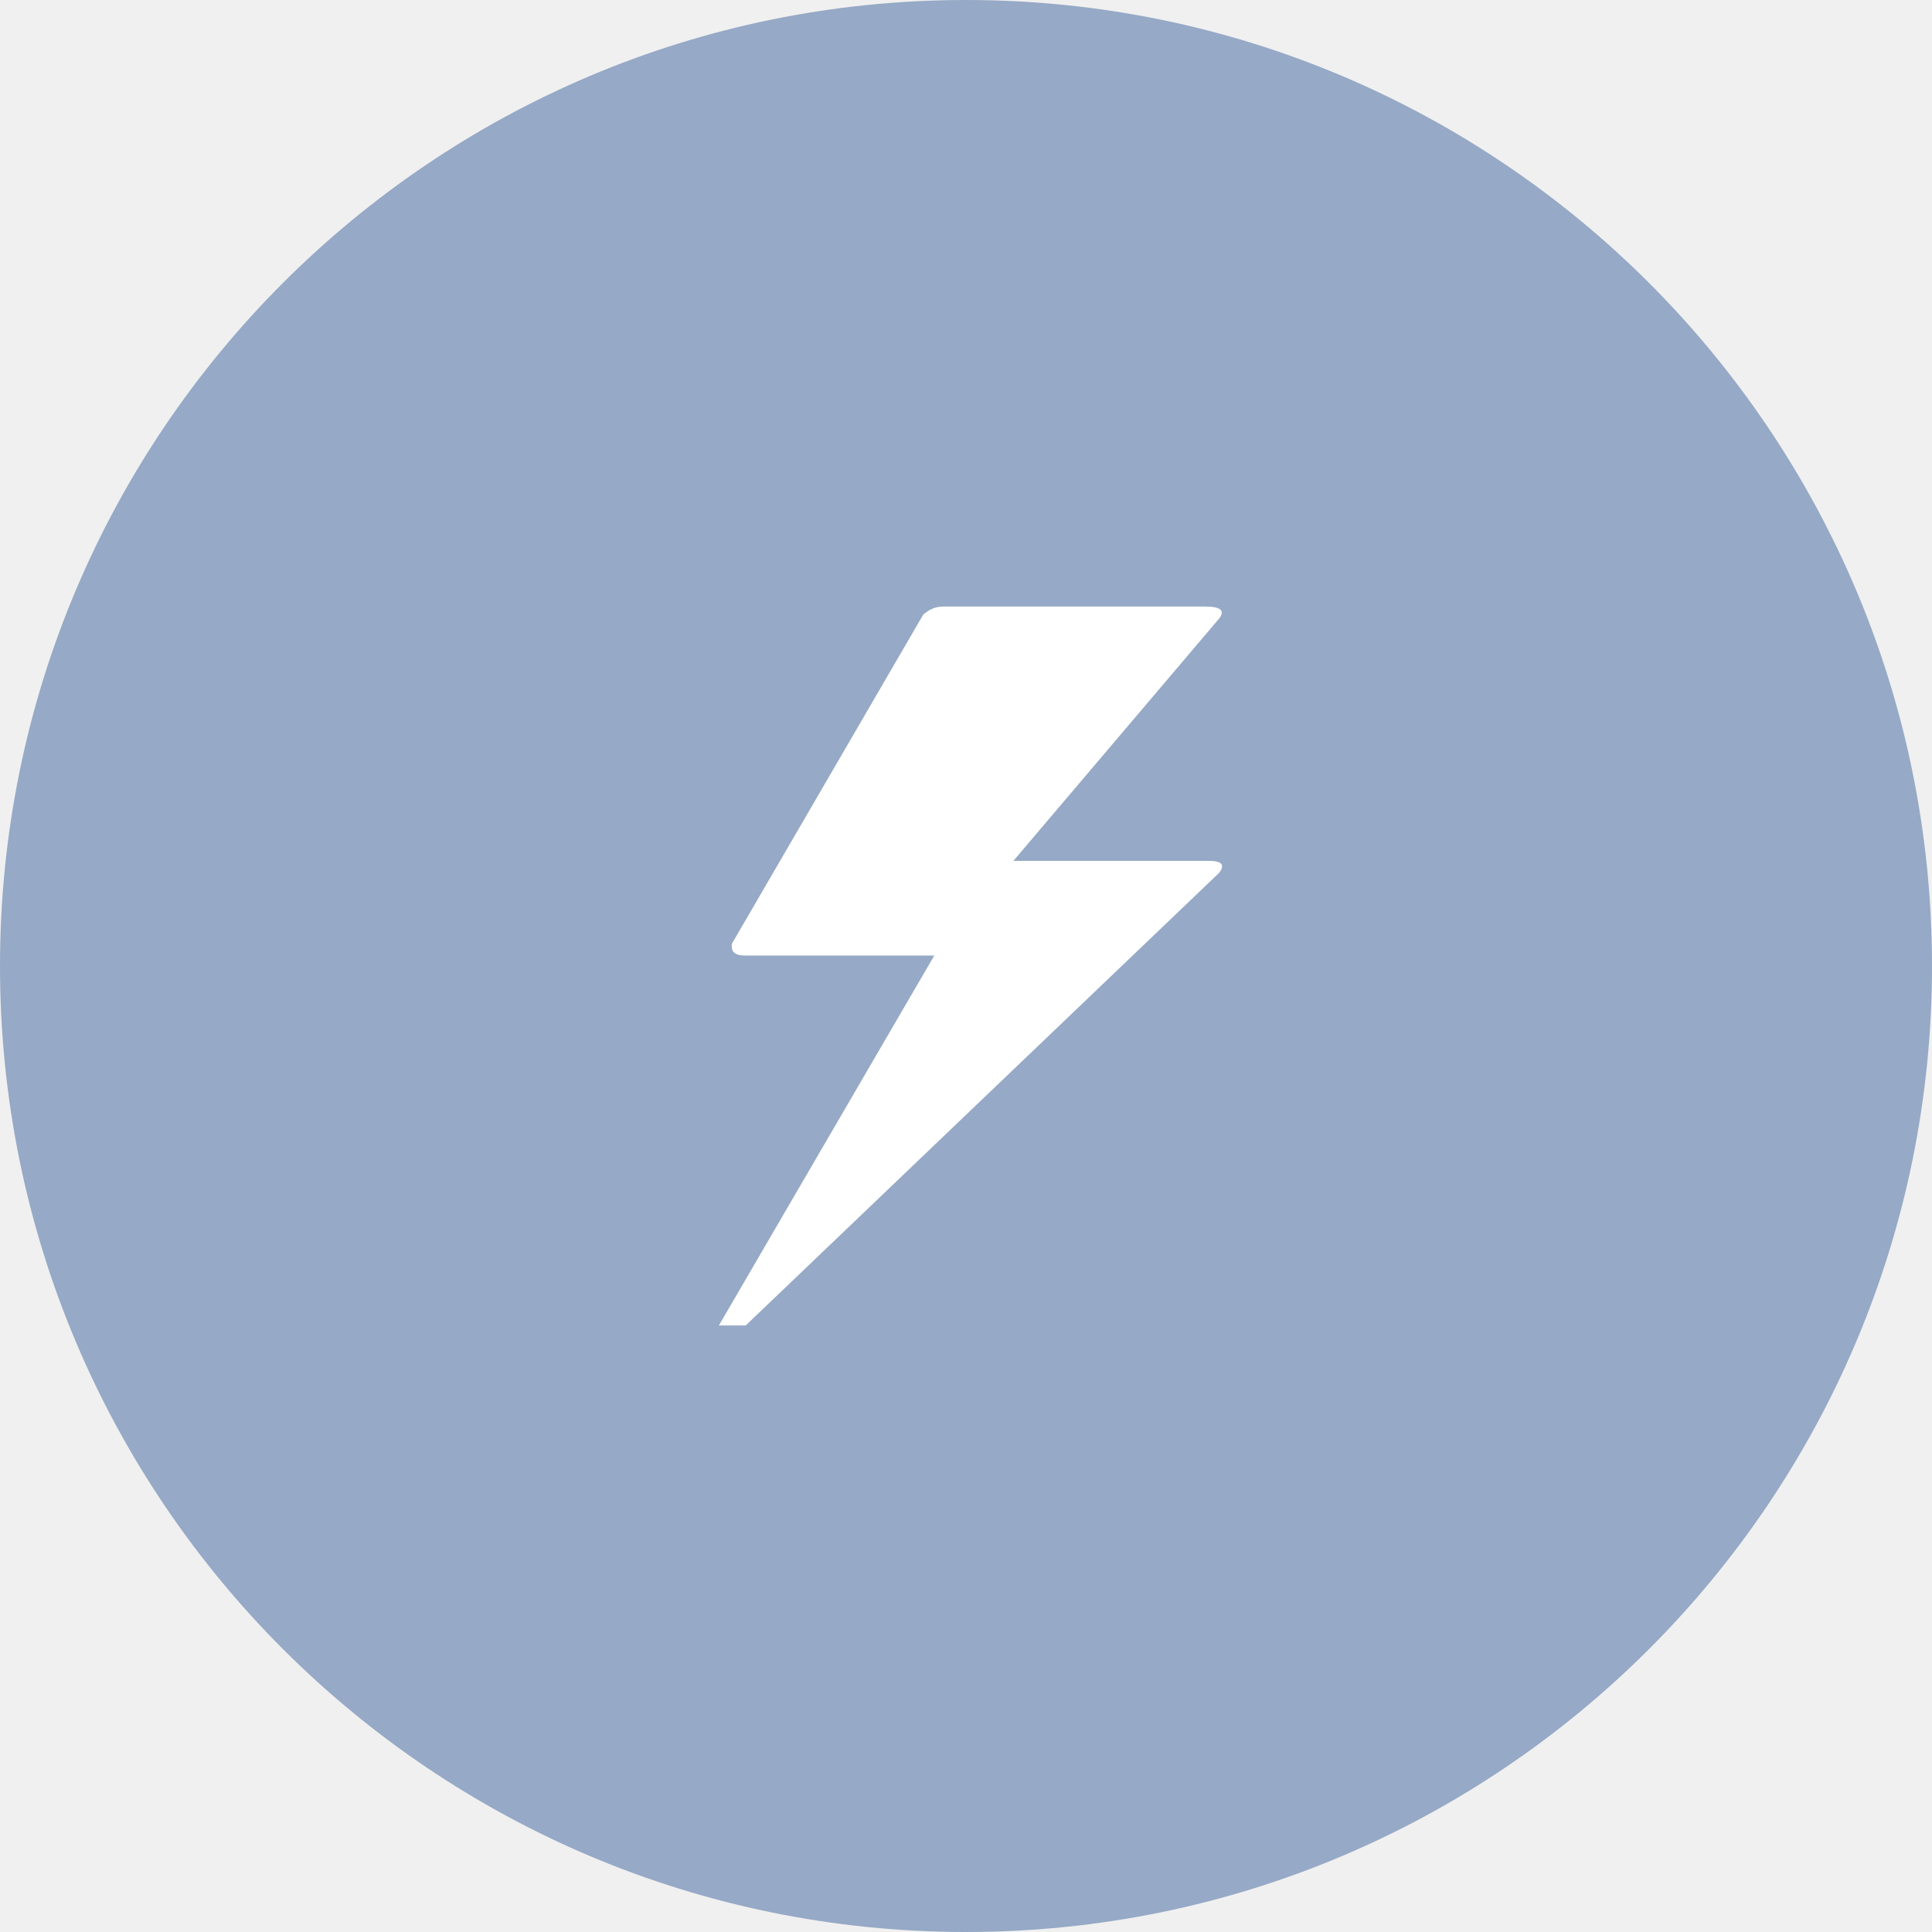
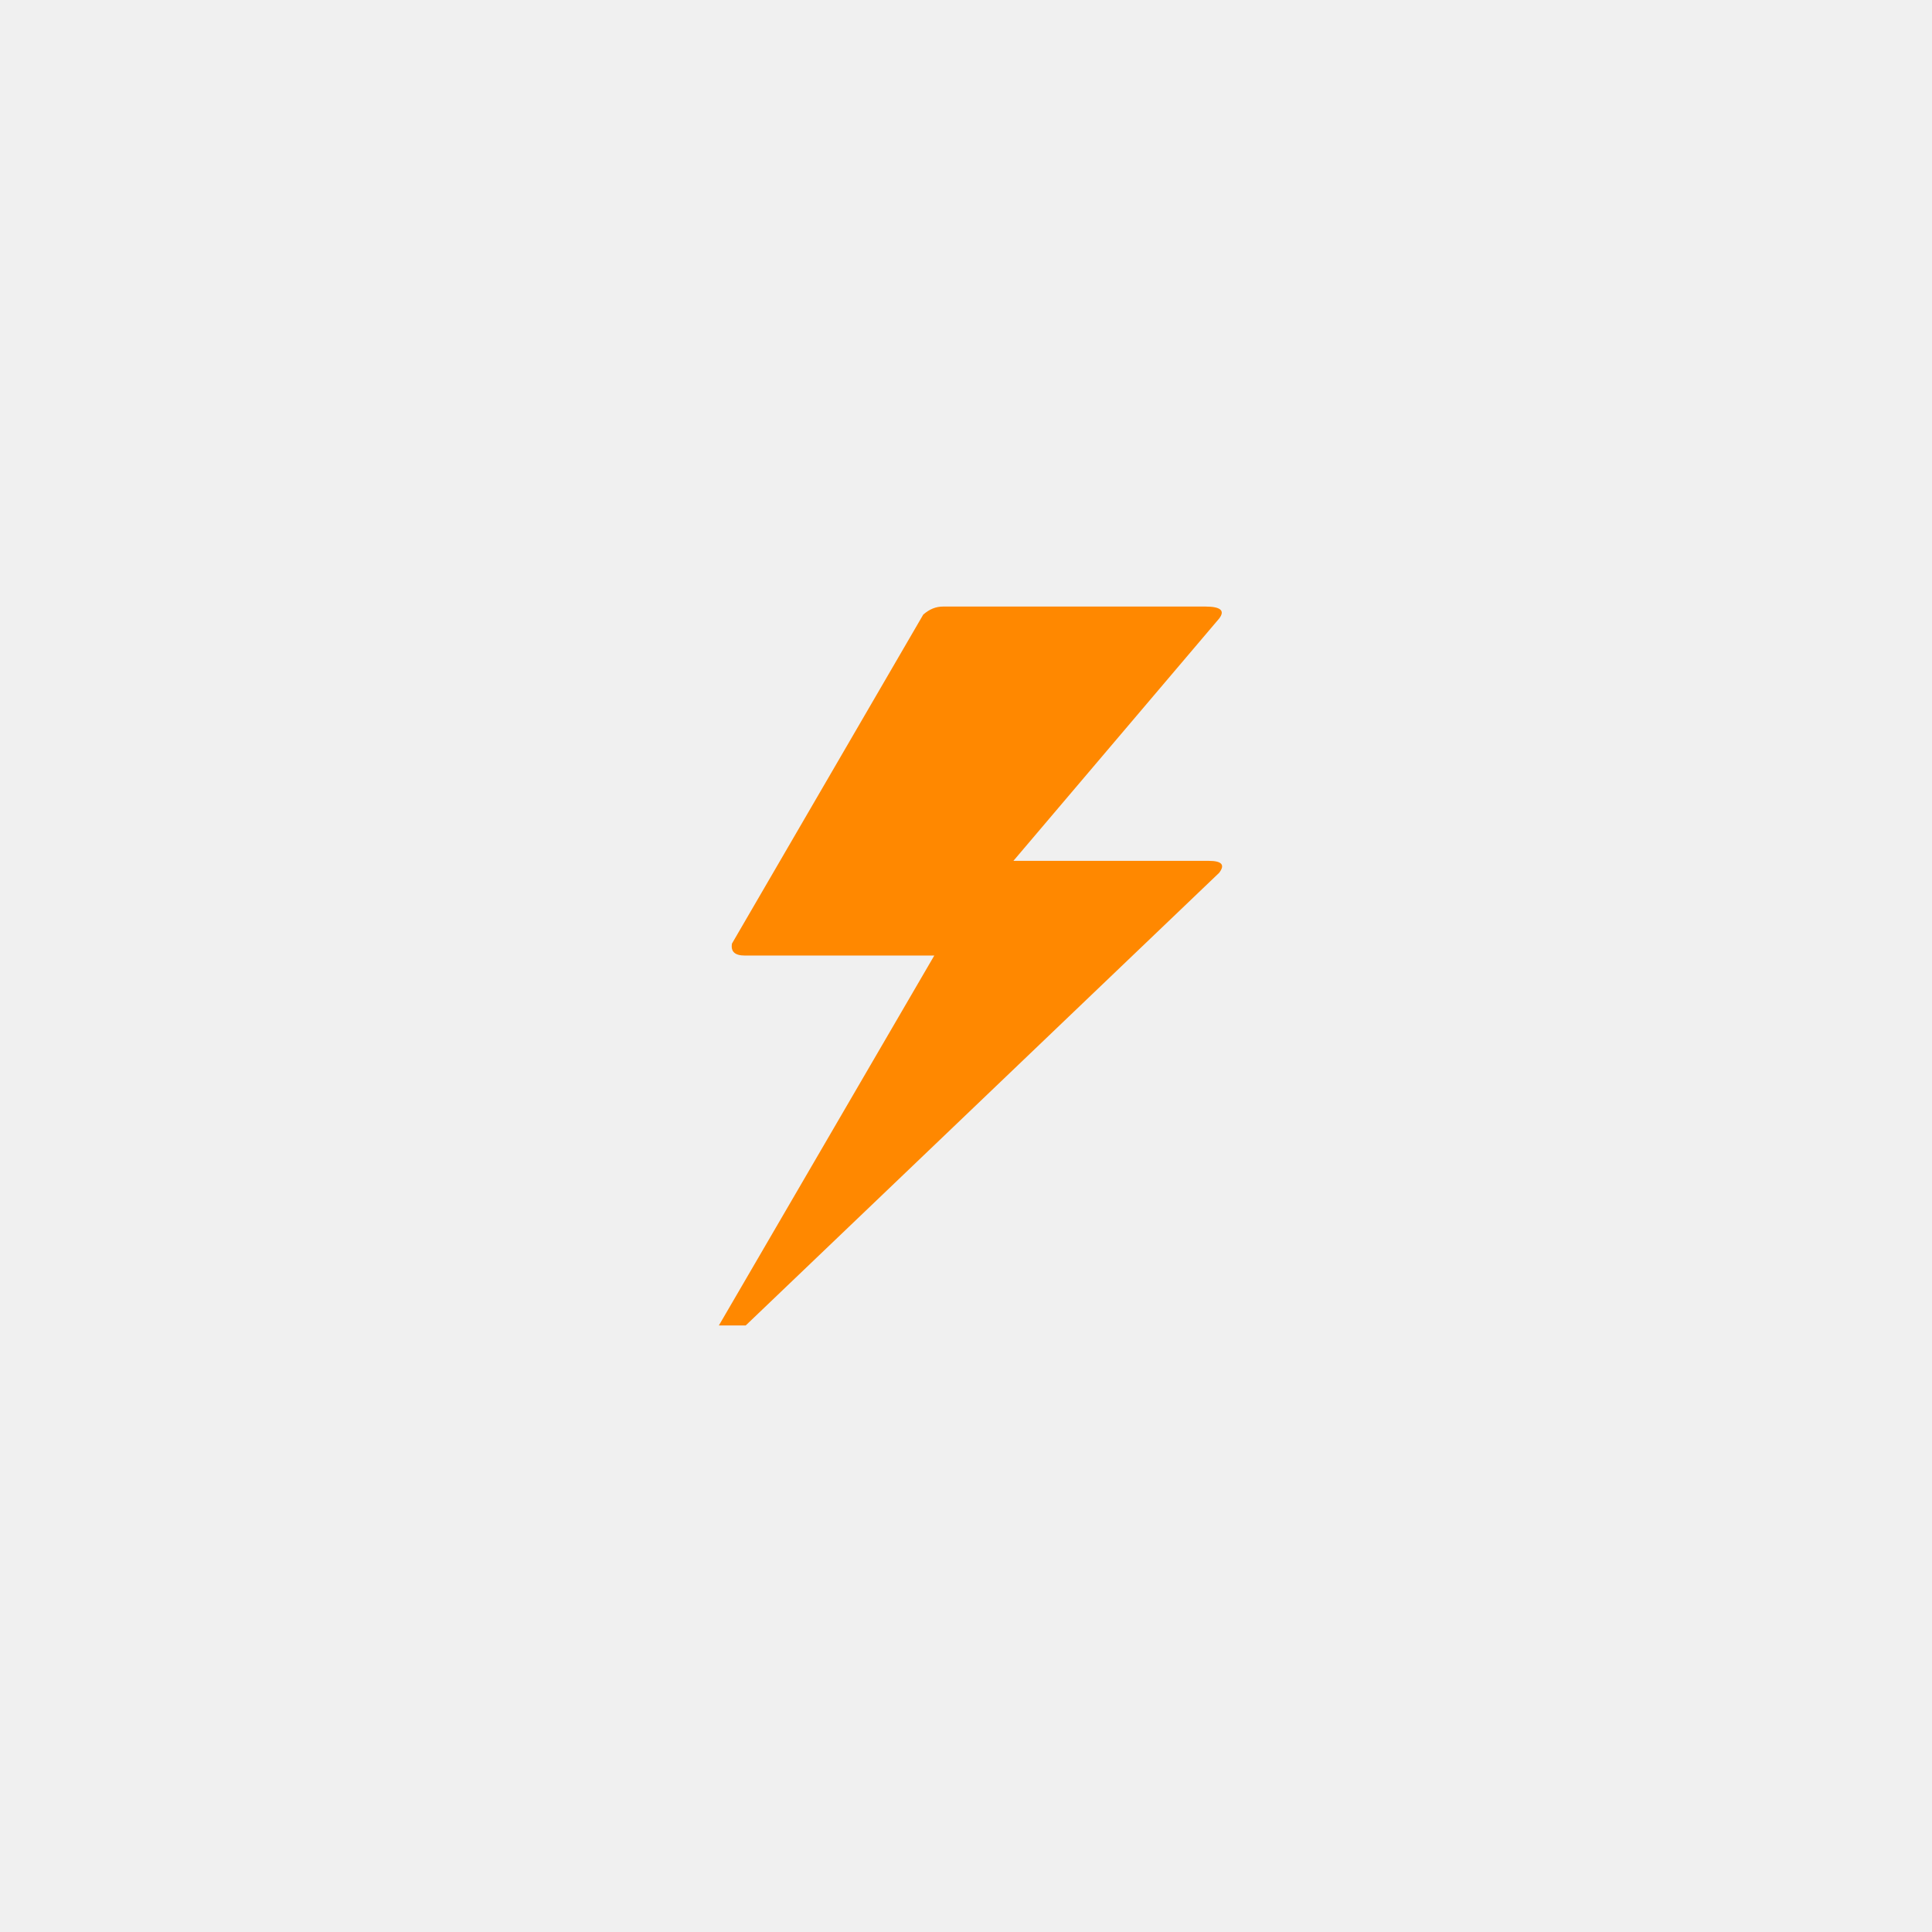
<svg xmlns="http://www.w3.org/2000/svg" width="86" height="86">
  <g fill="none" fill-rule="evenodd">
-     <circle cx="43" cy="43" r="43" fill="#96A9C6" />
-     <path fill="#FFF" fill-rule="nonzero" d="M32 59h1.195l21.072-20.146c.276-.356.123-.534-.46-.534H45.11l9.158-10.786c.276-.356.061-.534-.612-.534h-11.67c-.337 0-.613.119-.888.356l-8.515 14.645c-.061.356.122.534.582.534h8.423L32 59z" />
+     <circle cx="43" cy="43" r="43" fill="" />
+     <path fill="#FF8800" fill-rule="nonzero" d="M32 59h1.195l21.072-20.146c.276-.356.123-.534-.46-.534H45.11l9.158-10.786c.276-.356.061-.534-.612-.534h-11.67c-.337 0-.613.119-.888.356l-8.515 14.645c-.061.356.122.534.582.534h8.423L32 59z" />
  </g>
</svg>
